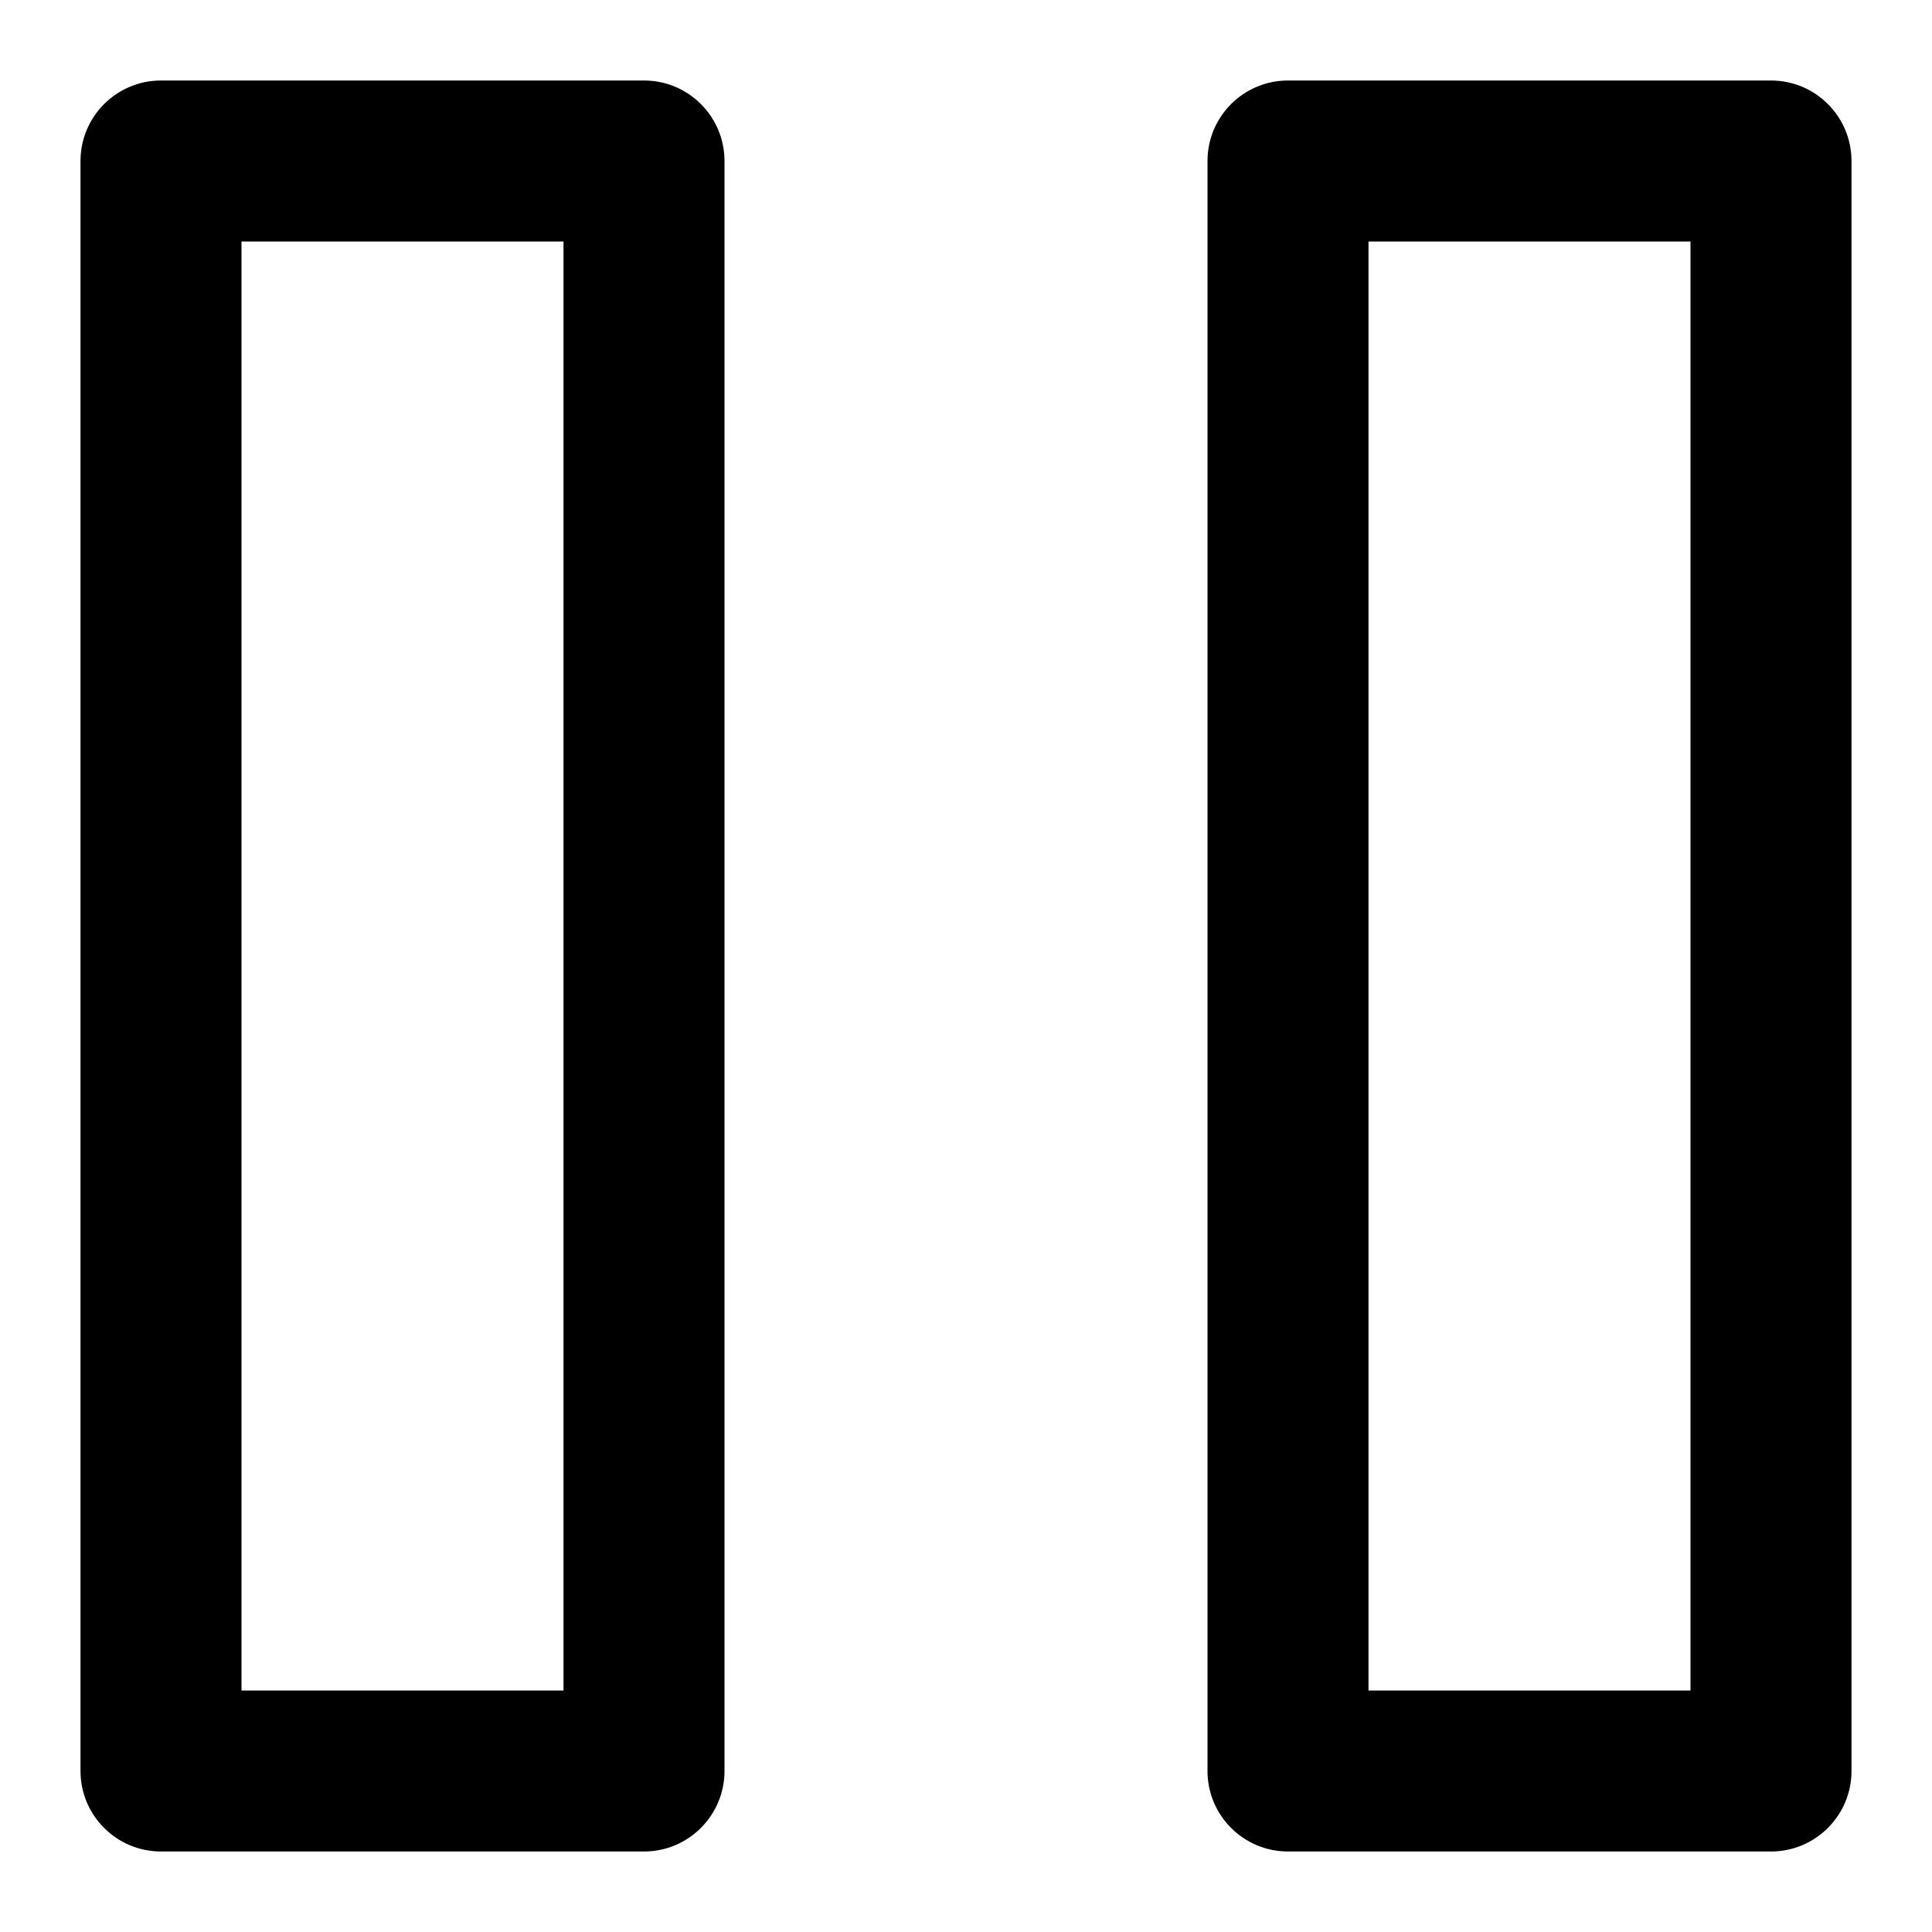
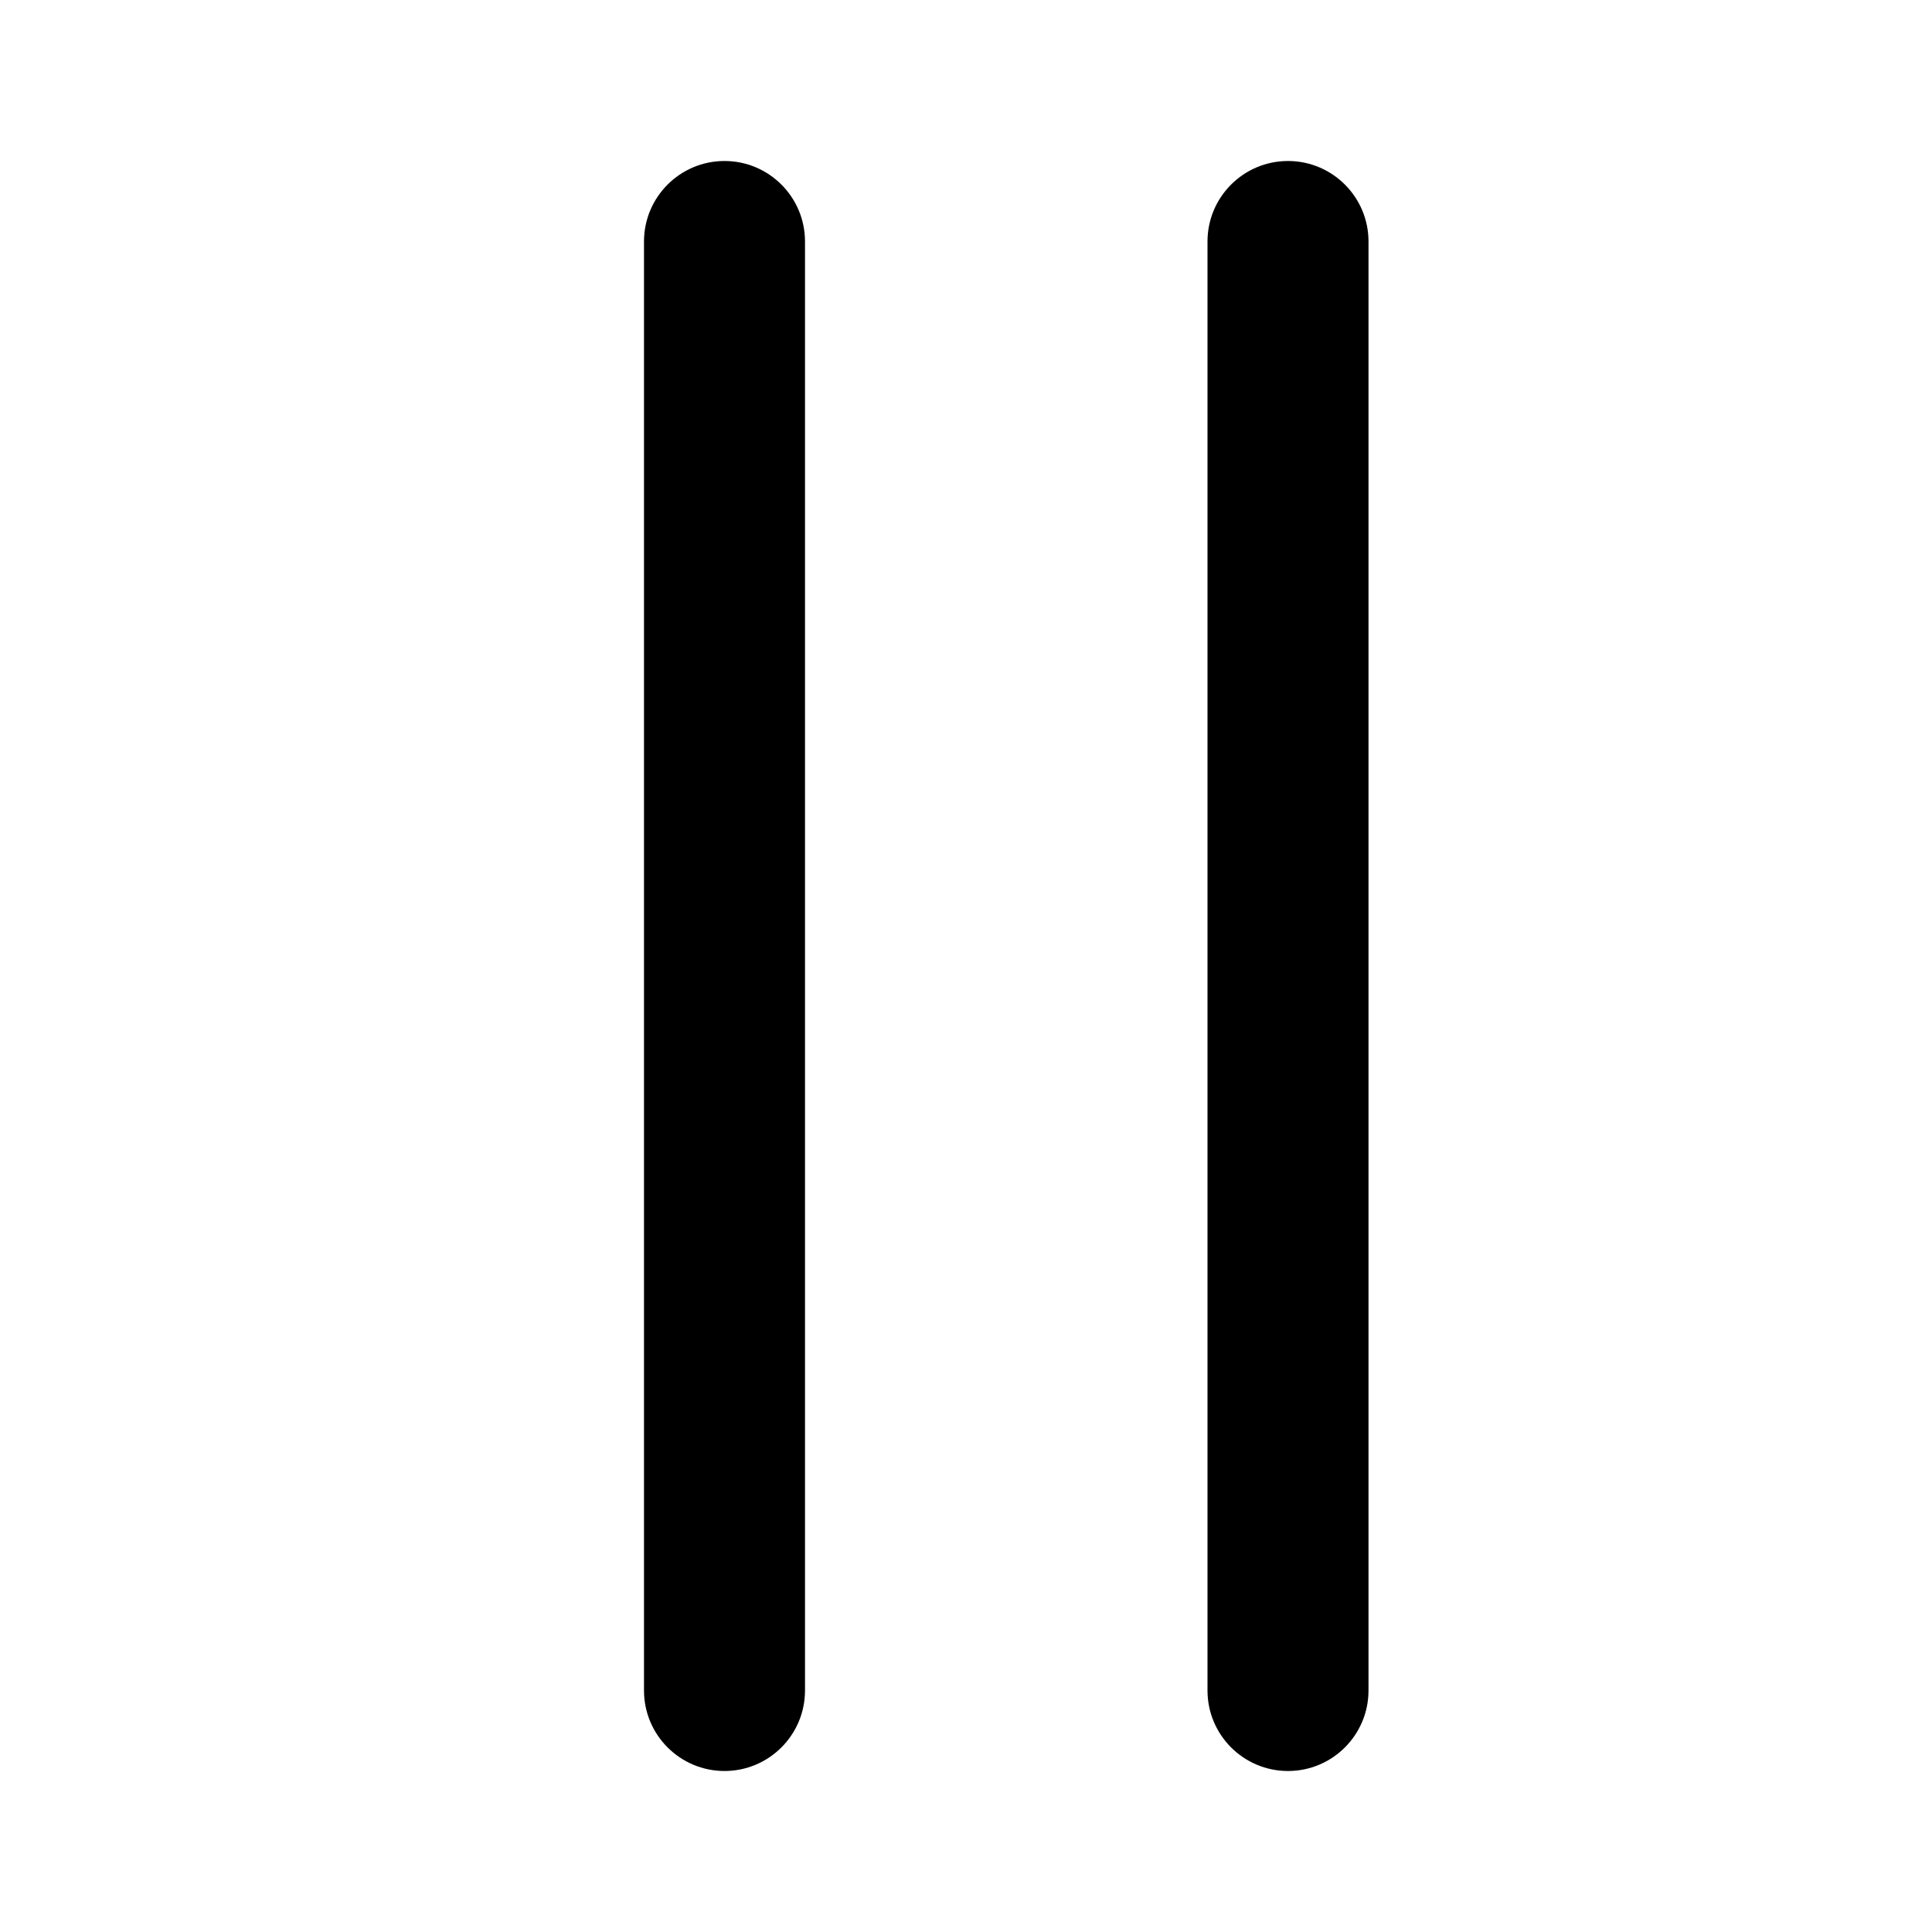
<svg xmlns="http://www.w3.org/2000/svg" width="24" height="24" viewBox="0 0 24 24" fill="none">
-   <path fill-rule="evenodd" clip-rule="evenodd" d="M2 1C1.448 1 1 1.448 1 2V22C1 22.552 1.448 23 2 23H8C8.552 23 9 22.552 9 22V2C9 1.448 8.552 1 8 1H2ZM3 21V3H7V21H3ZM16 1C15.448 1 15 1.448 15 2V22C15 22.552 15.448 23 16 23H22C22.552 23 23 22.552 23 22V2C23 1.448 22.552 1 22 1H16ZM17 21V3H21V21H17Z" fill="black" />
+   <path fill-rule="evenodd" clip-rule="evenodd" d="M10 21V3C10 2.448 9.552 2 9 2C8.448 2 8 2.448 8 3V21C8 21.552 8.448 22 9 22C9.552 22 10 21.552 10 21ZM17 21V3C17 2.448 16.552 2 16 2C15.448 2 15 2.448 15 3V21C15 21.552 15.448 22 16 22C16.552 22 17 21.552 17 21Z" fill="black" />
</svg>
